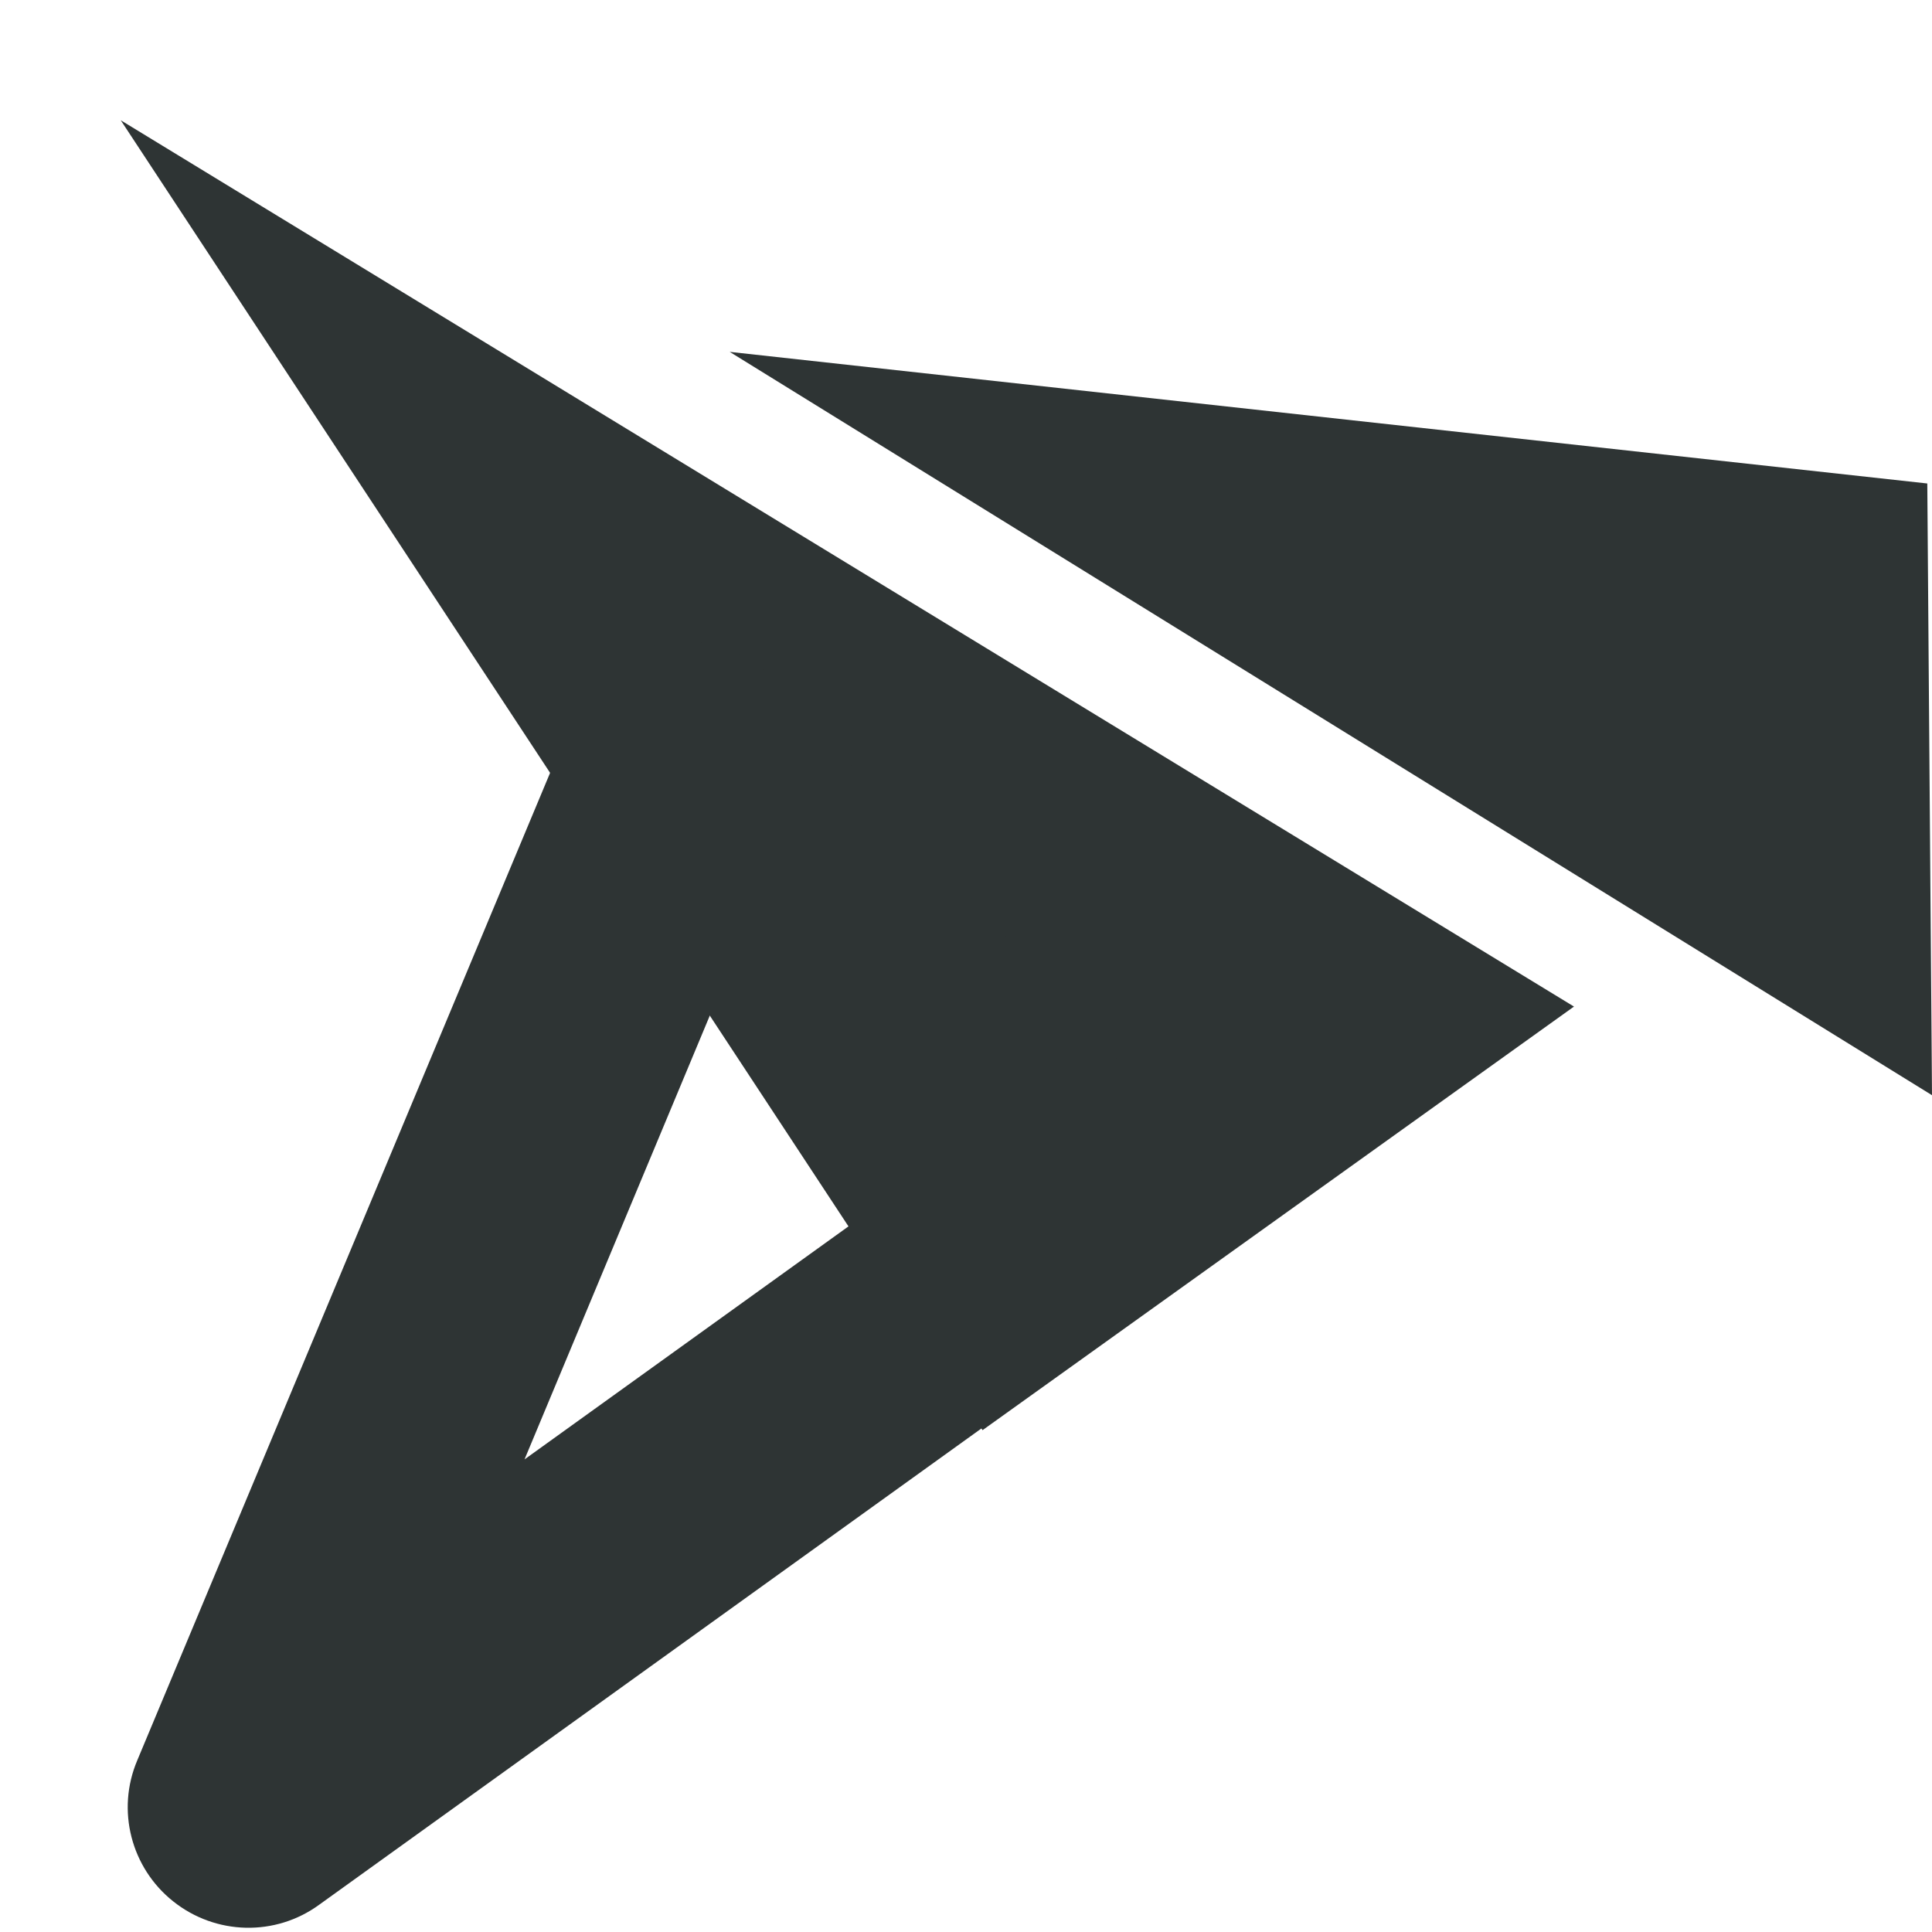
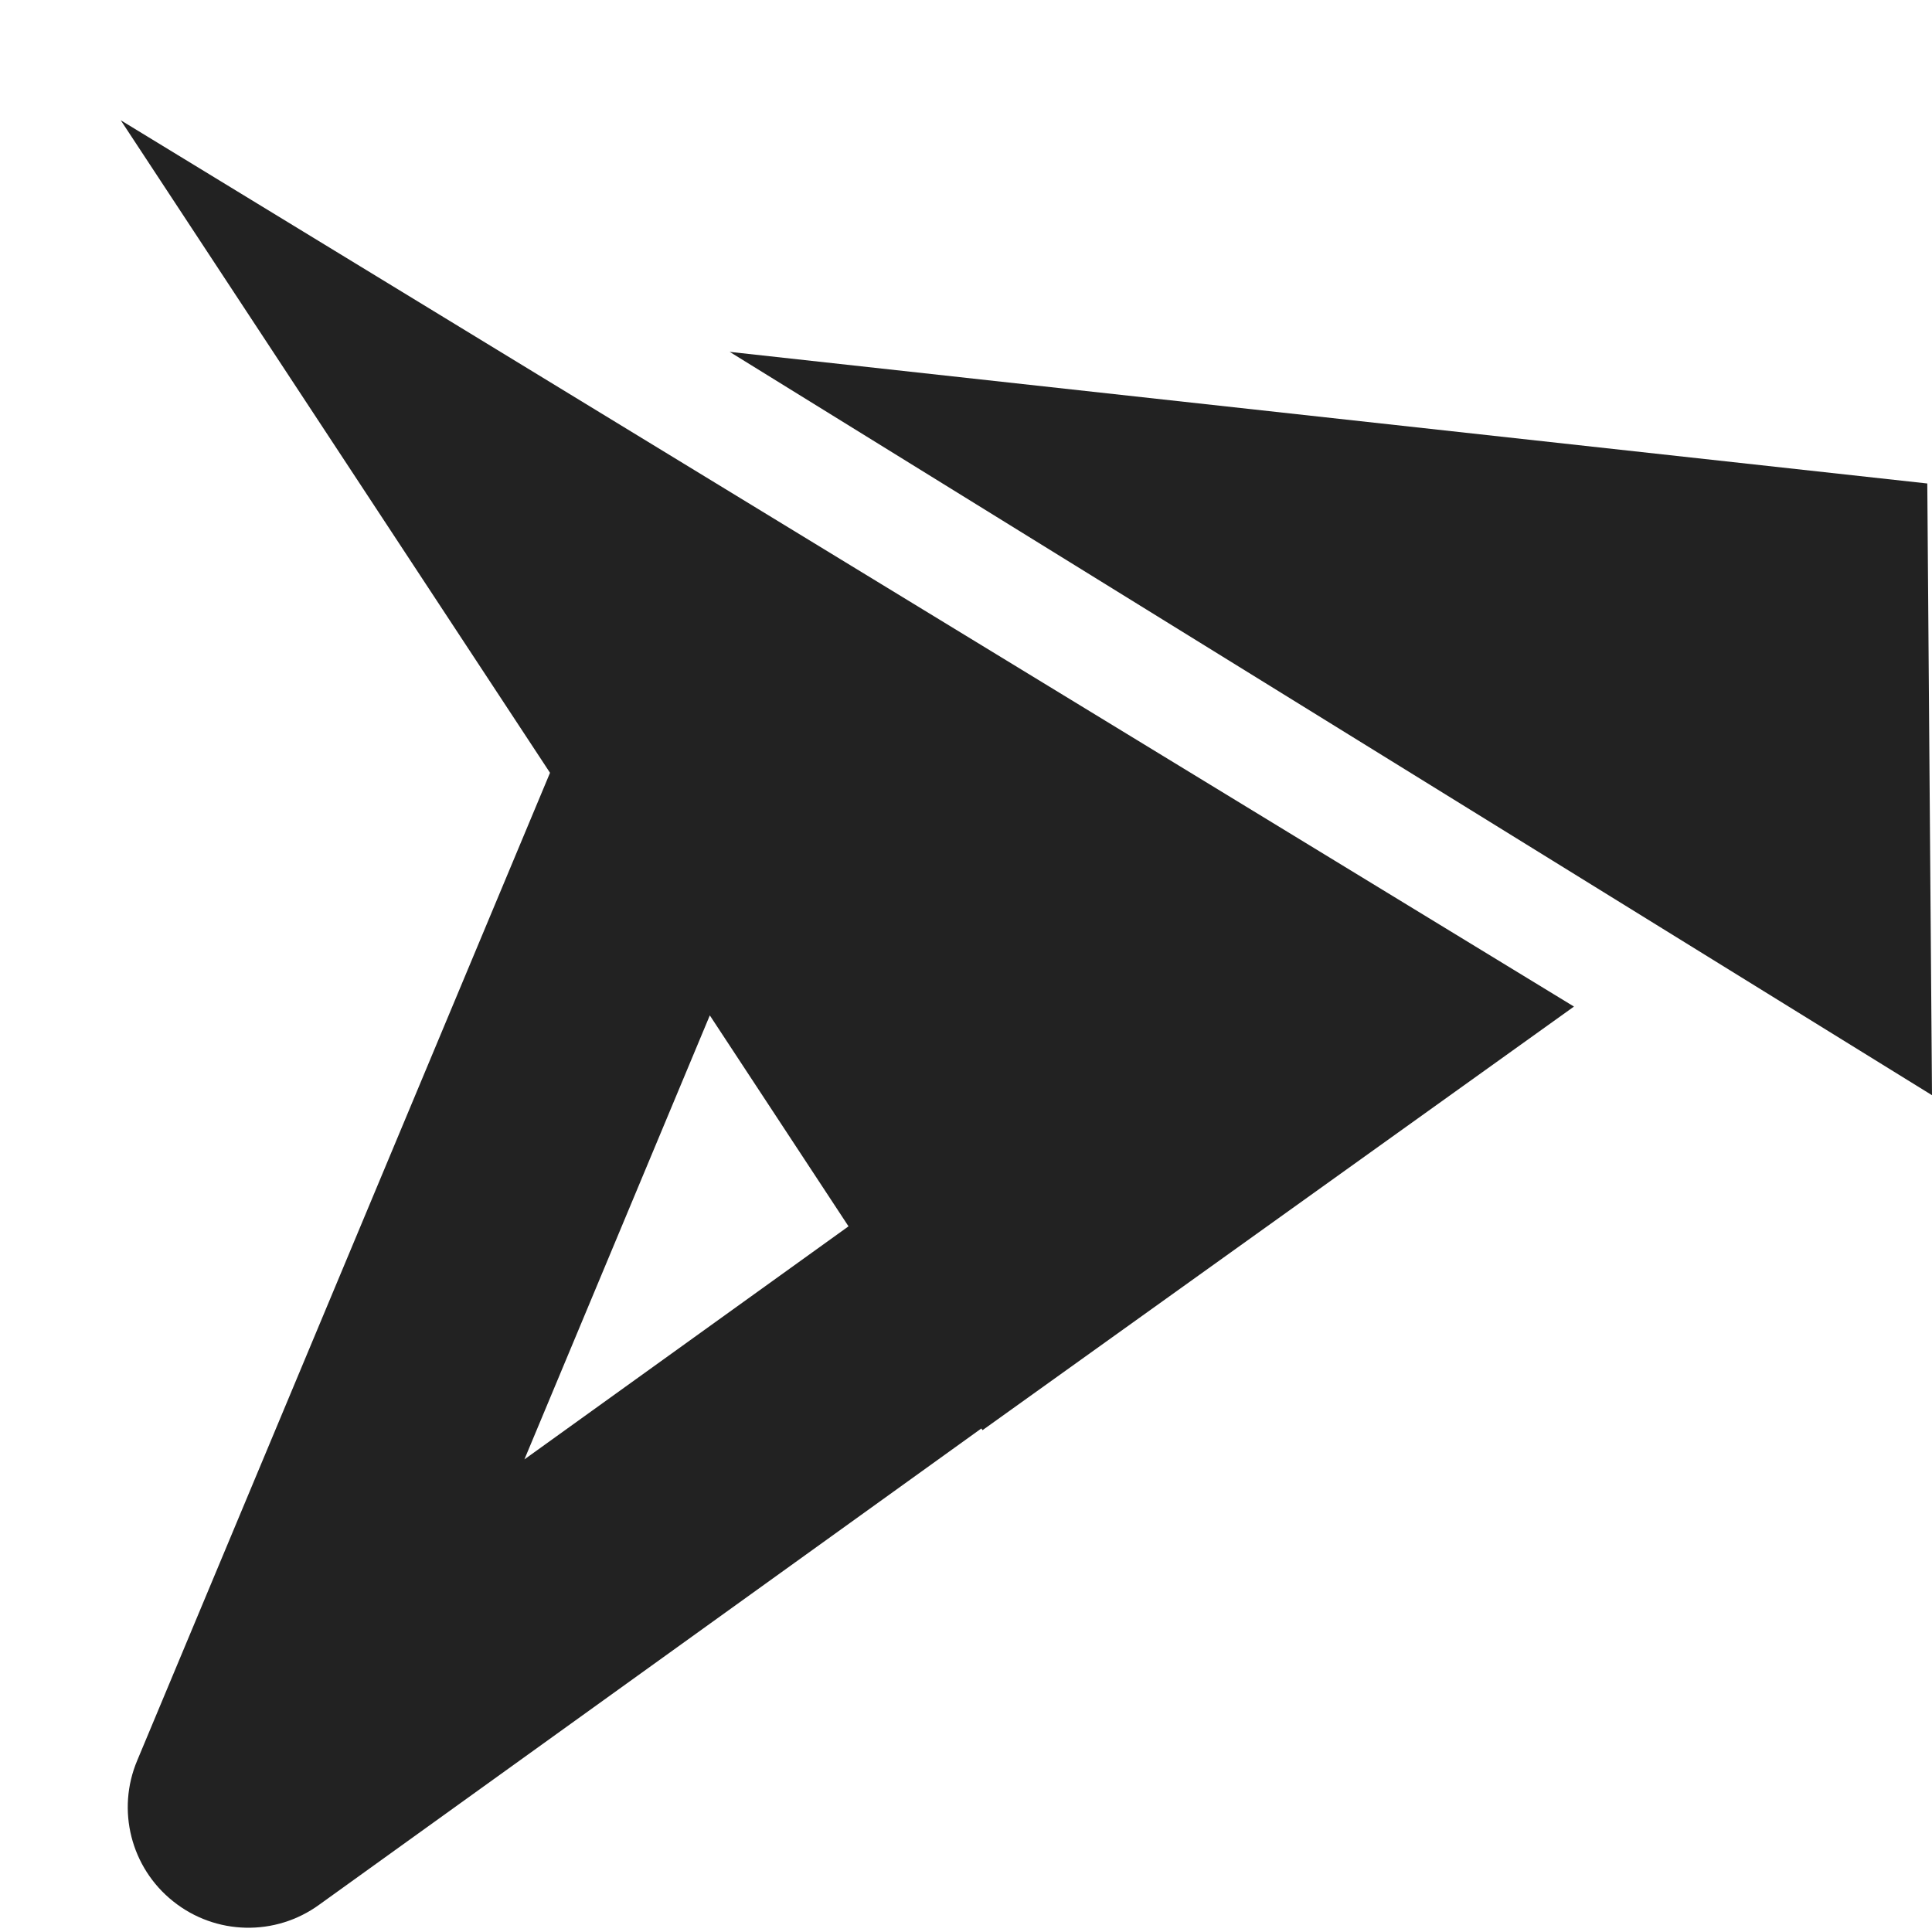
- <svg xmlns="http://www.w3.org/2000/svg" height="16px" viewBox="0 0 16 16" width="16px">
-   <g fill="#2e3434">
-     <path d="m 1 0.996 l 7.137 10.848 l 4.898 -3.508 z m 0 0" />
-     <path d="m 5.508 5.328 c -0.34 0.059 -0.625 0.285 -0.754 0.598 l -3.617 8.652 c -0.176 0.414 -0.051 0.891 0.297 1.168 c 0.352 0.281 0.848 0.293 1.211 0.027 l 6.93 -4.984 c 0.23 -0.164 0.383 -0.422 0.41 -0.703 c 0.031 -0.285 -0.059 -0.566 -0.25 -0.781 l -3.316 -3.664 c -0.23 -0.25 -0.574 -0.371 -0.91 -0.312 z m 0.48 2.82 l 1.512 1.668 l -3.156 2.27 z m 0 0" />
-     <path d="m 6.043 2.914 l 9.957 6.156 l -0.039 -5.066 z m 0 0" />
-   </g>
+ <svg xmlns="http://www.w3.org/2000/svg" width="16" height="16" version="1.1">
+   <path d="m1 0.996 3.555 5.404-3.418 8.178a0.996 0.996 0 0 0 0.297 1.168 0.997 0.997 0 0 0 1.211 0.027l5.482-3.943 0.01 0.014 4.898-3.508-12.035-7.34zm5.043 1.918 9.957 6.156-0.039-5.066-9.918-1.09zm-0.164 5.496 1.148 1.746-2.684 1.93 1.535-3.676z" fill="#222" />
</svg>
